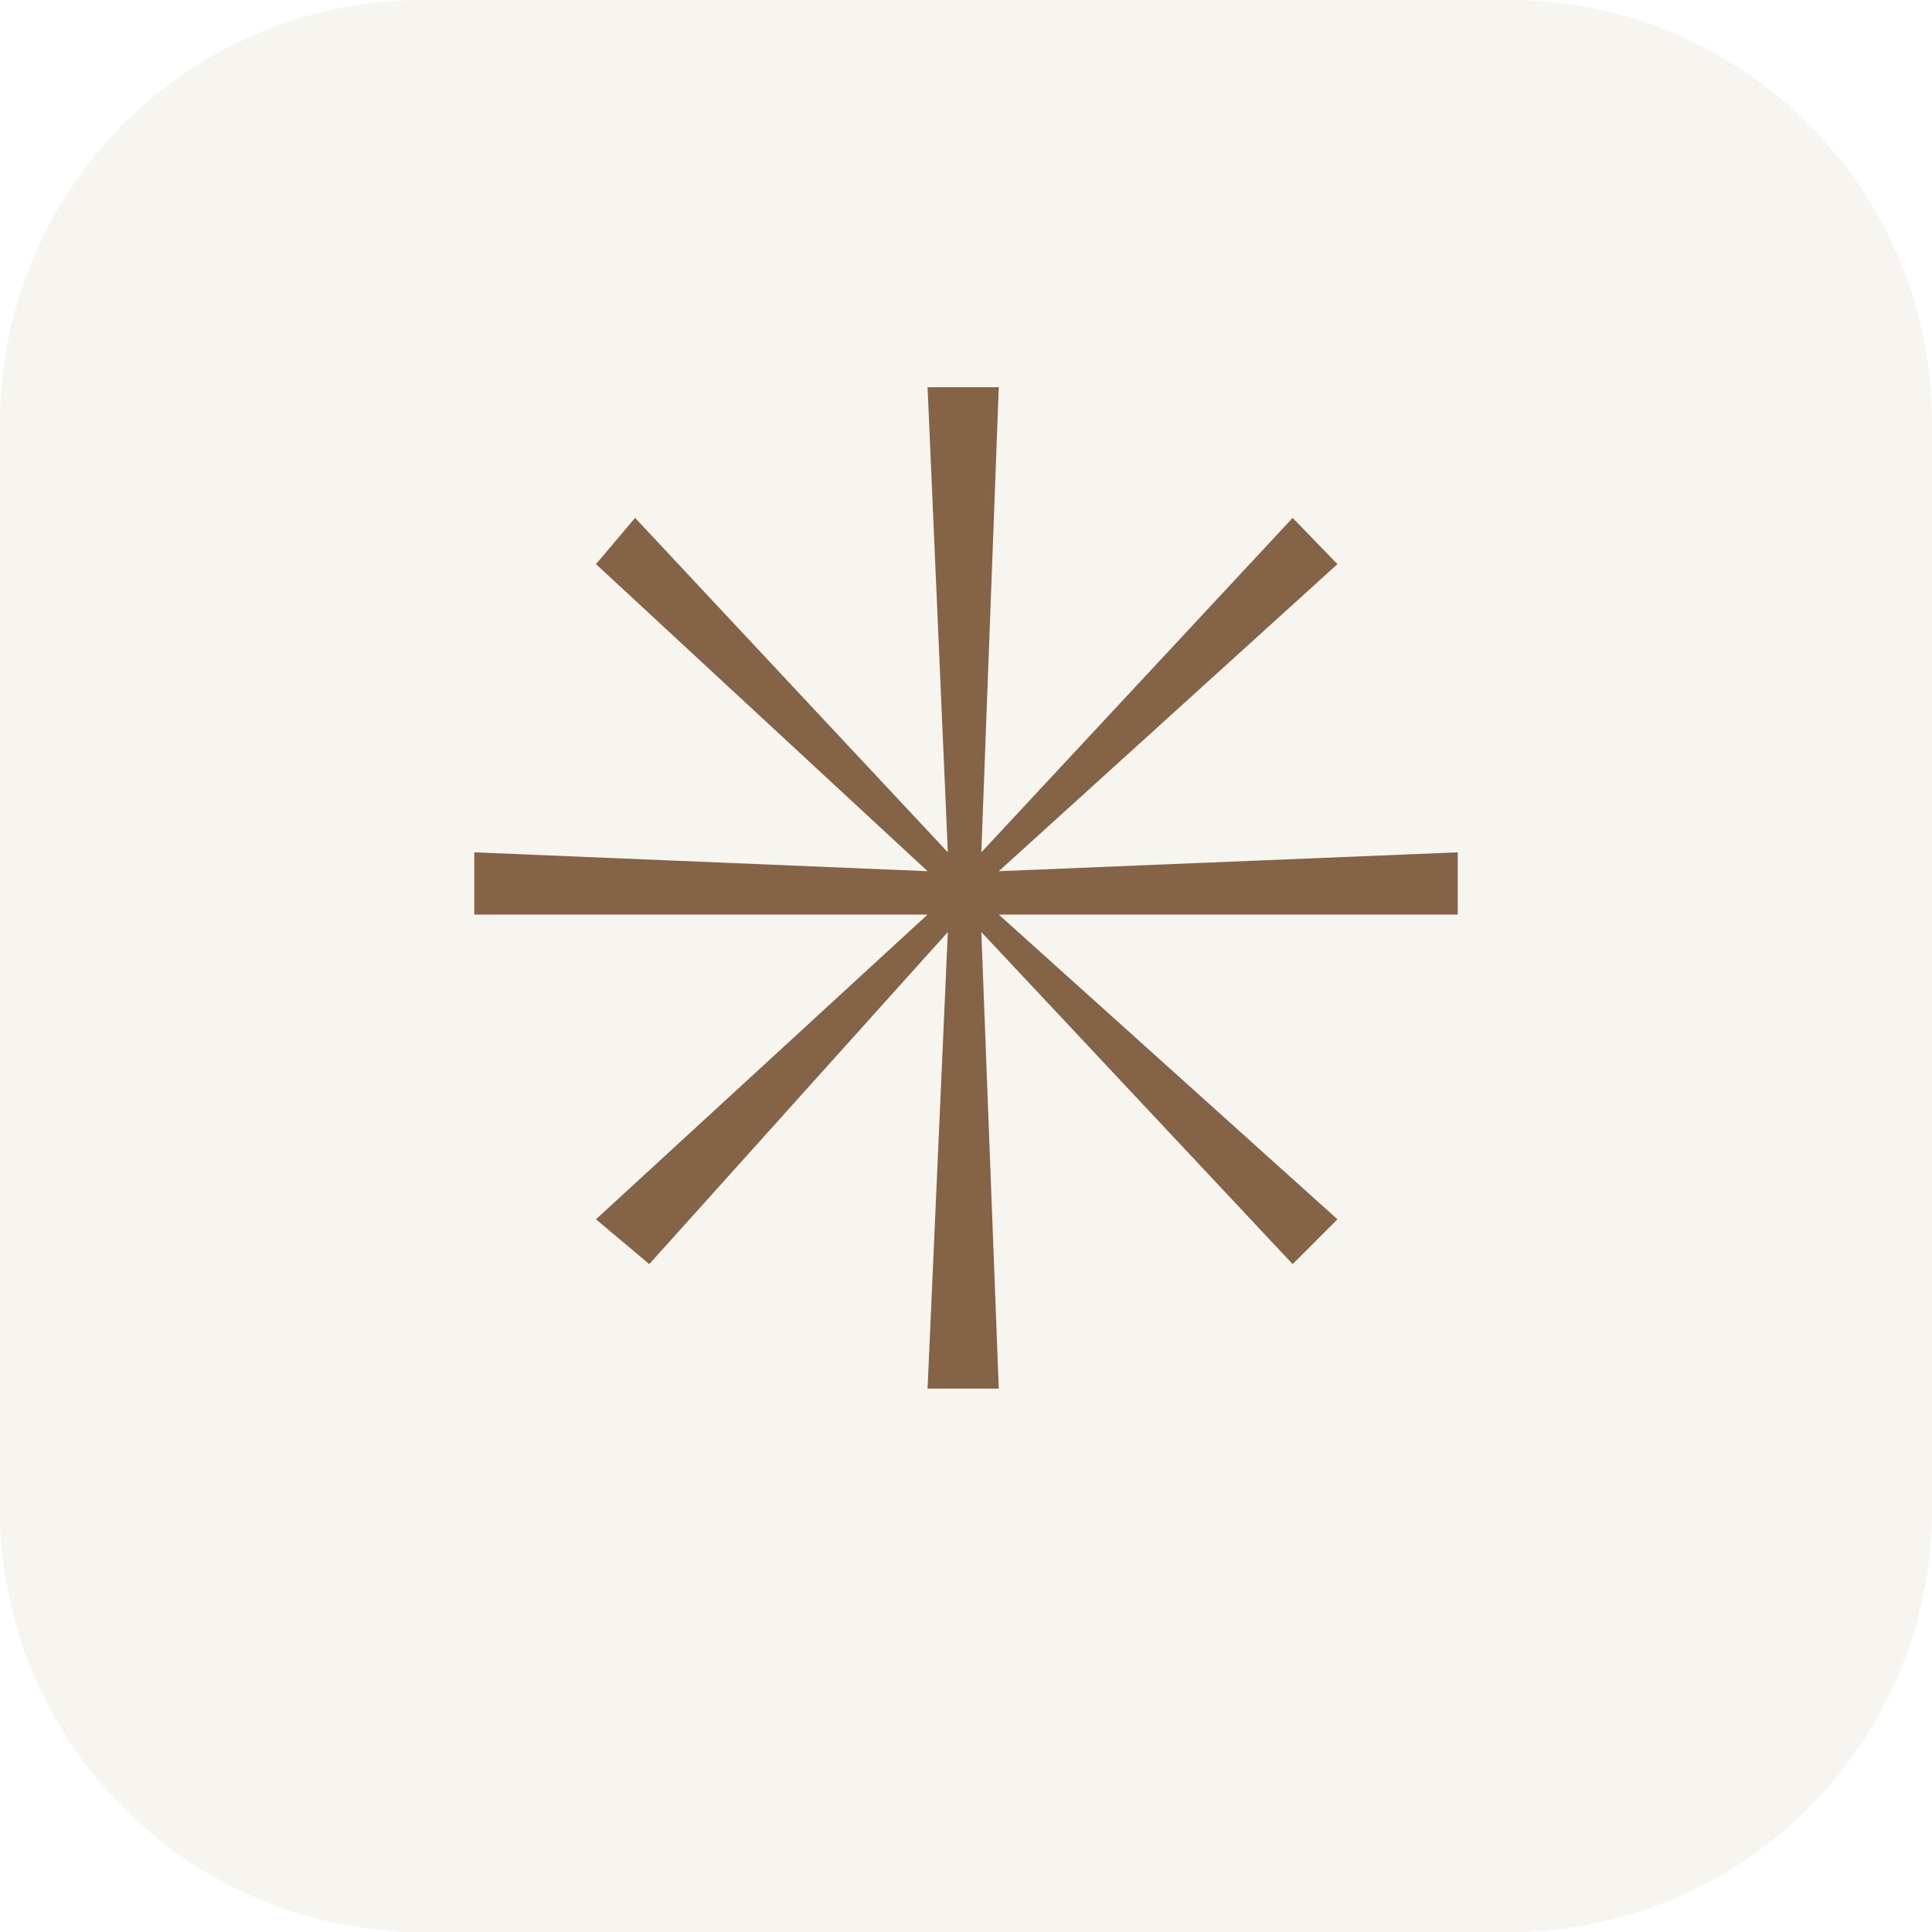
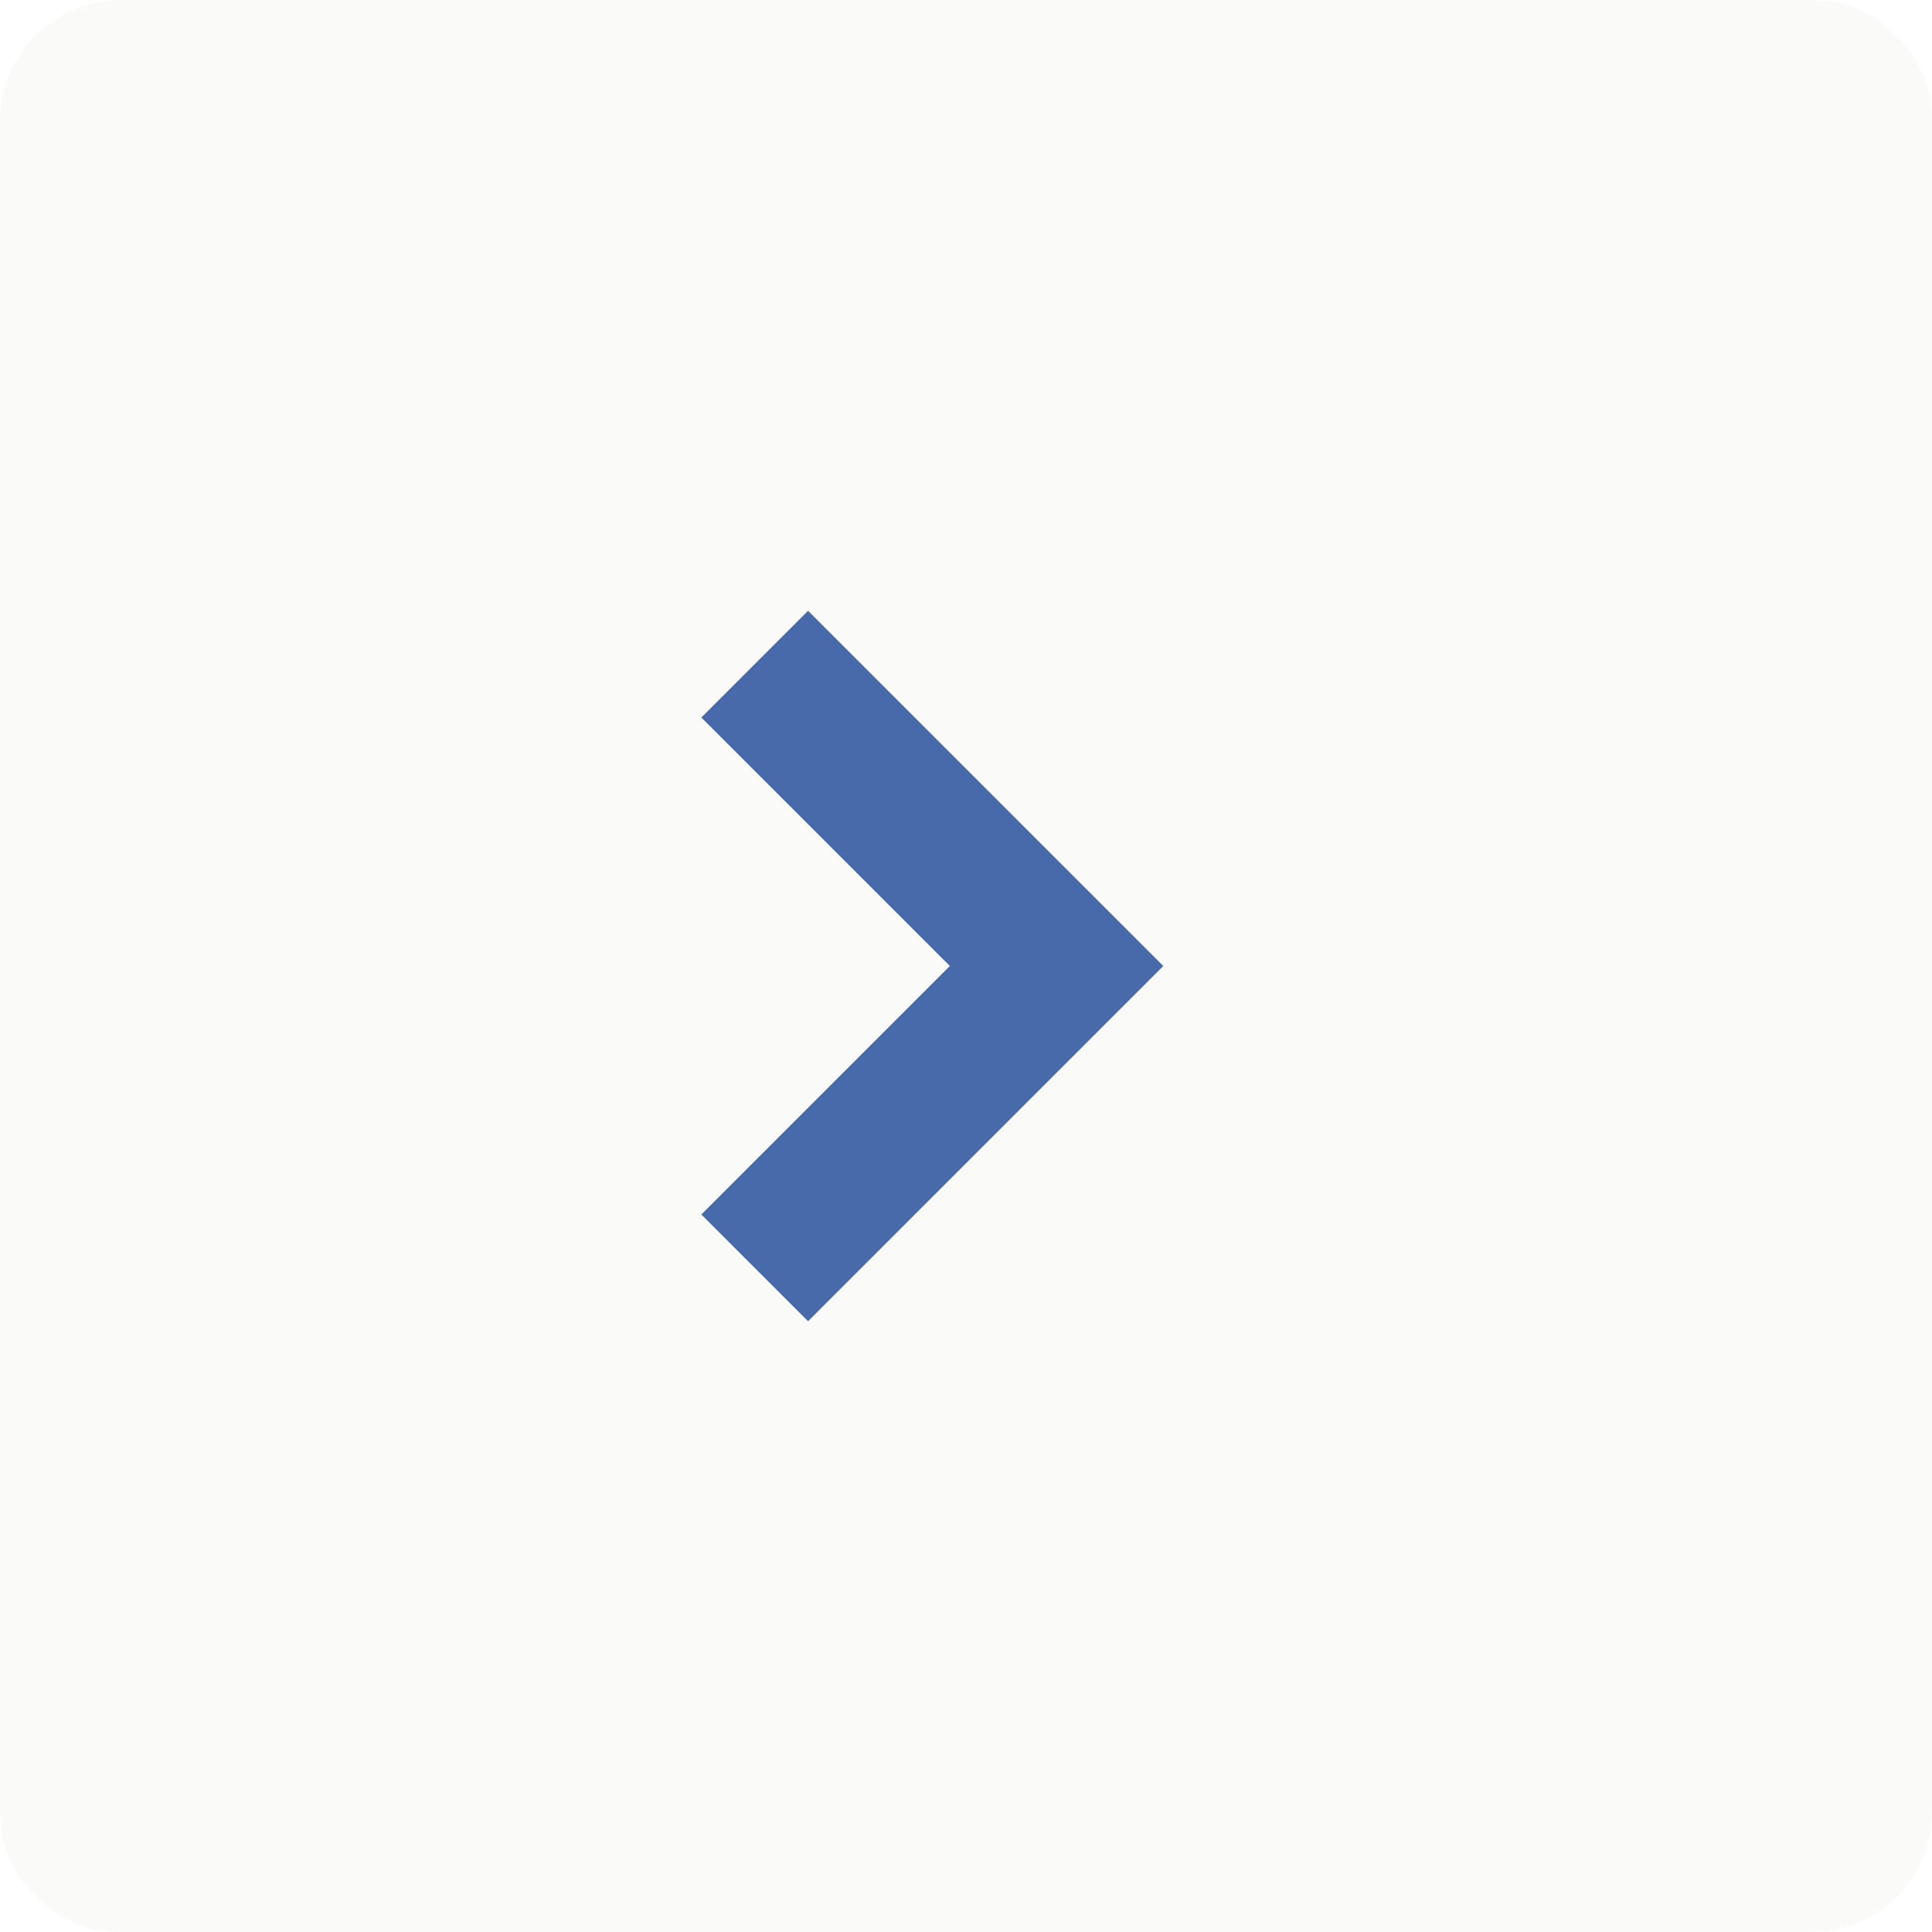
<svg xmlns="http://www.w3.org/2000/svg" viewBox="0 0 64 64">
-   <rect width="64" height="64" rx="14" fill="#f7f5ef" />
-   <text x="32" y="46" text-anchor="middle" font-size="48" fill="#856347">✳</text>
+   <rect width="64" height="64" rx="4" fill="#fafaf8" />
+   <path d="m25 22 10 10-10 10" fill="none" stroke="#496aaa" stroke-width="5" />
</svg>
